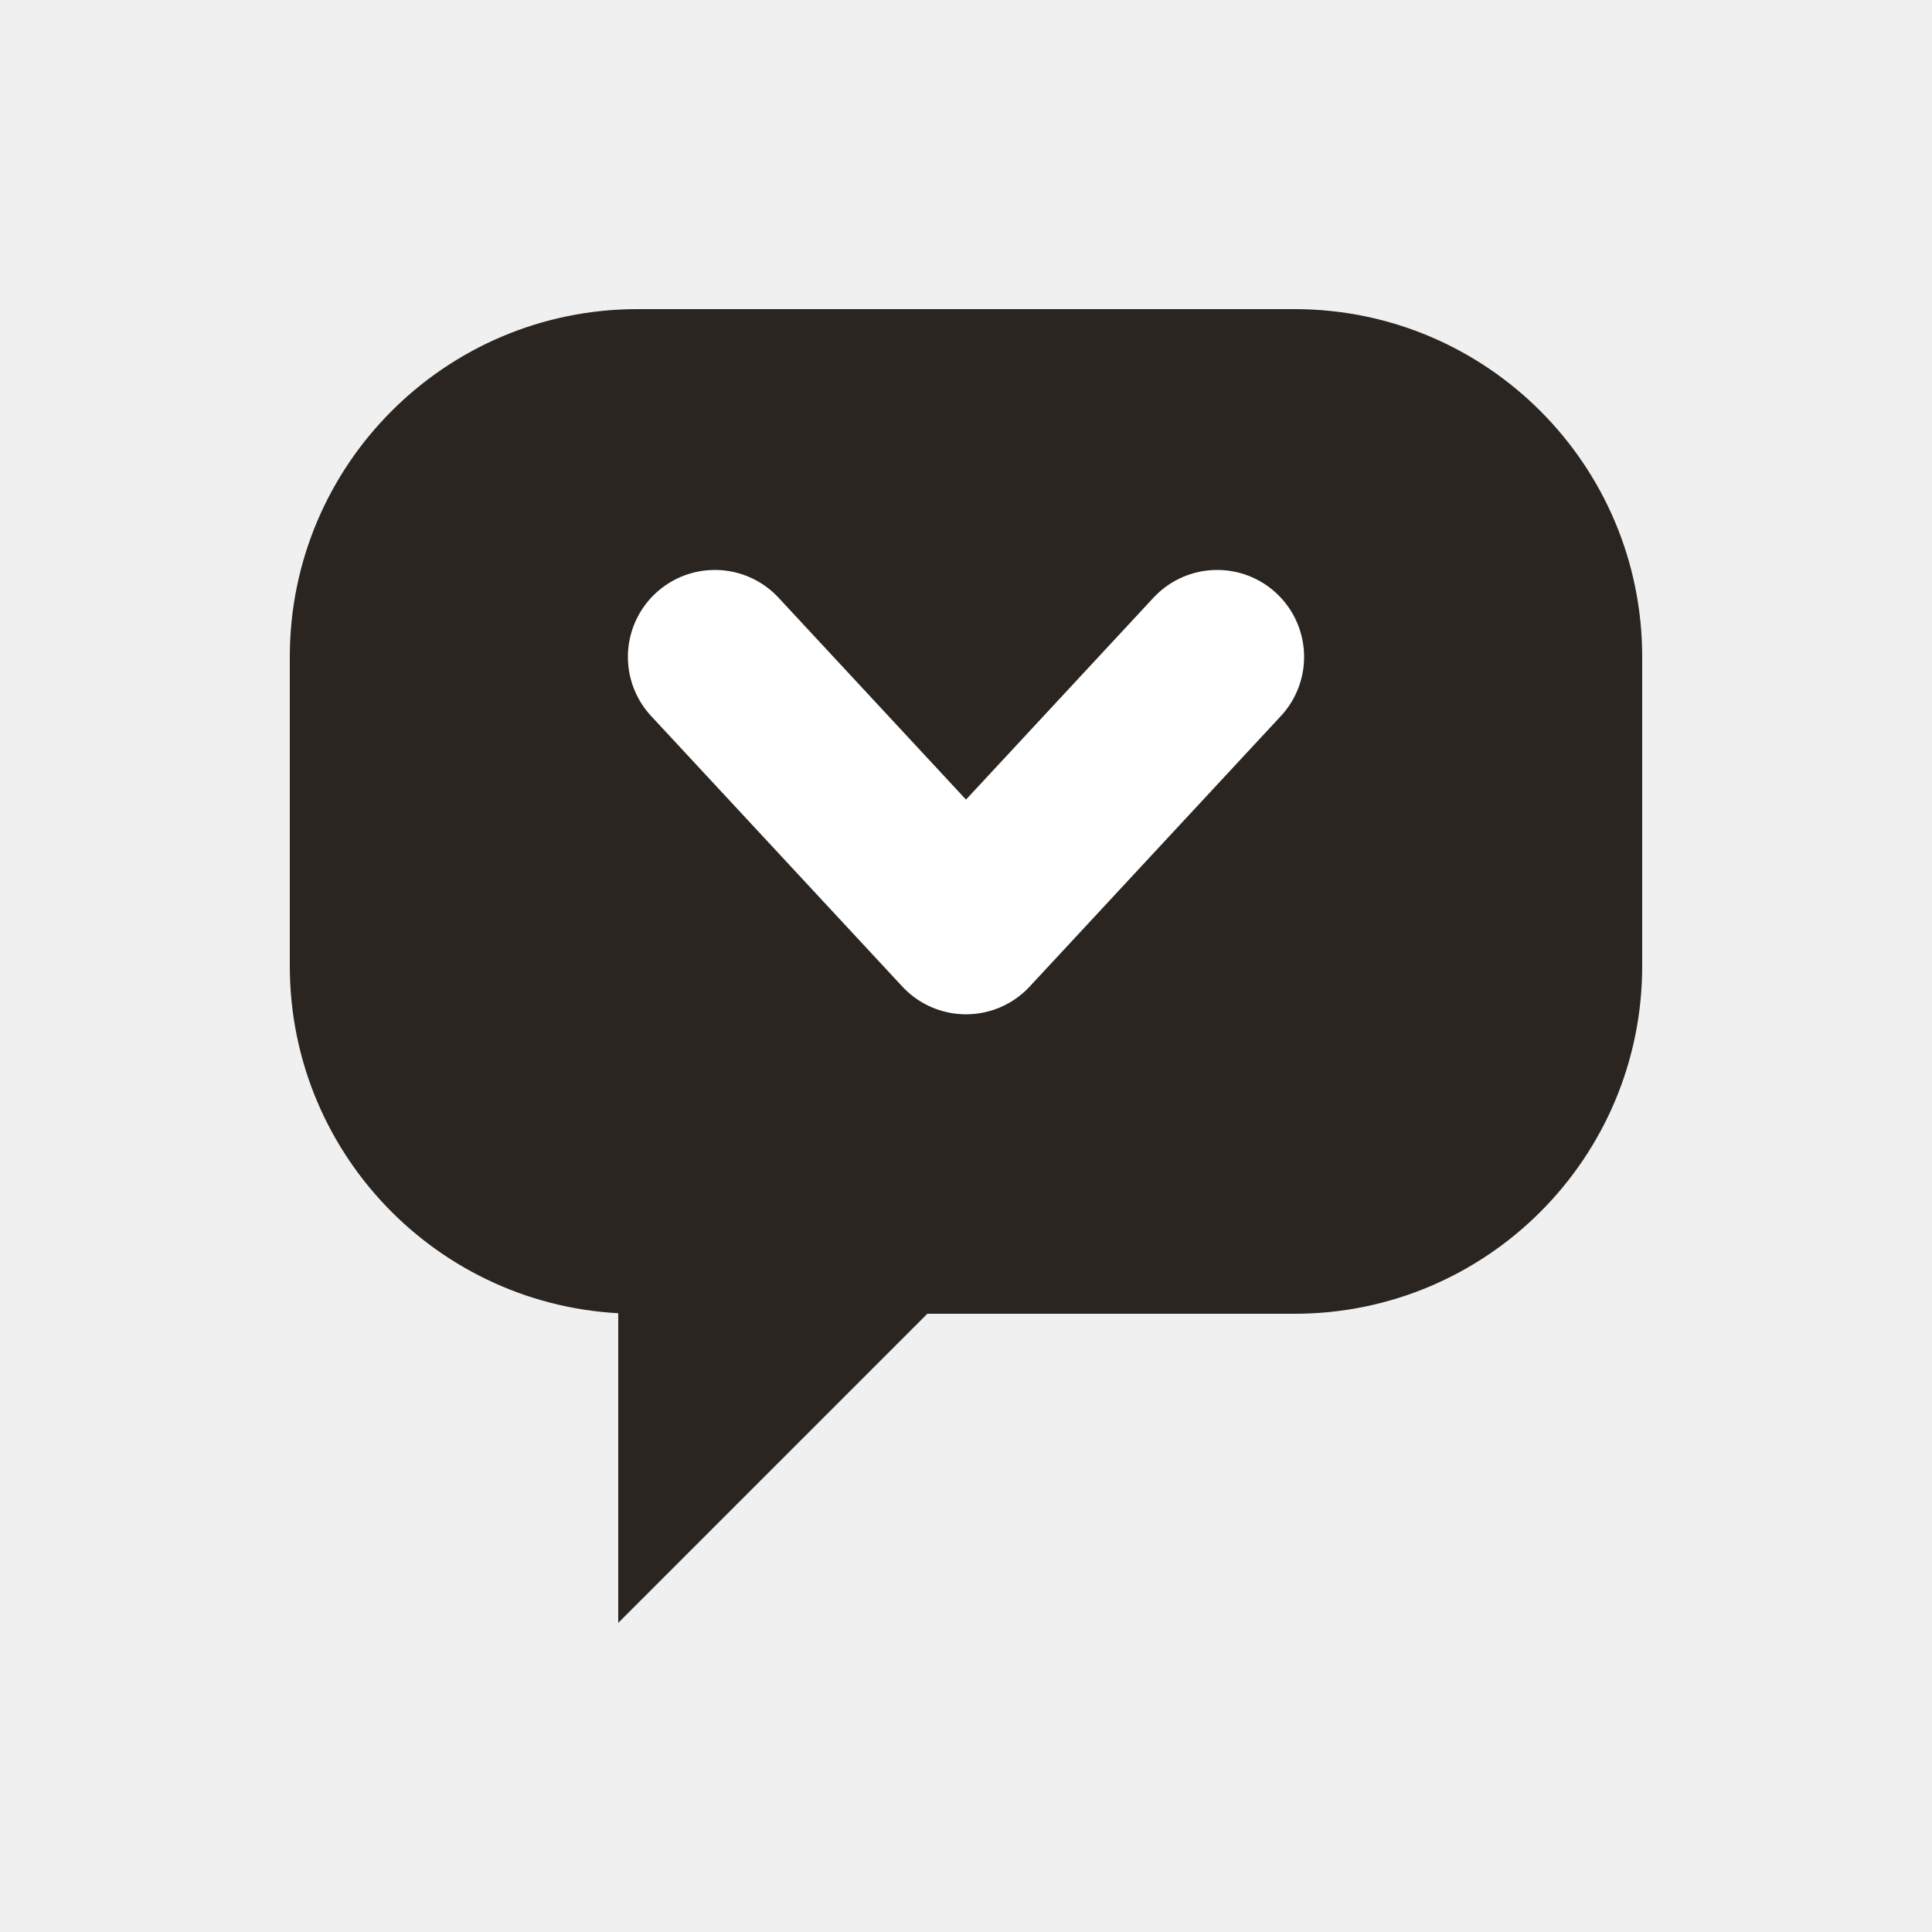
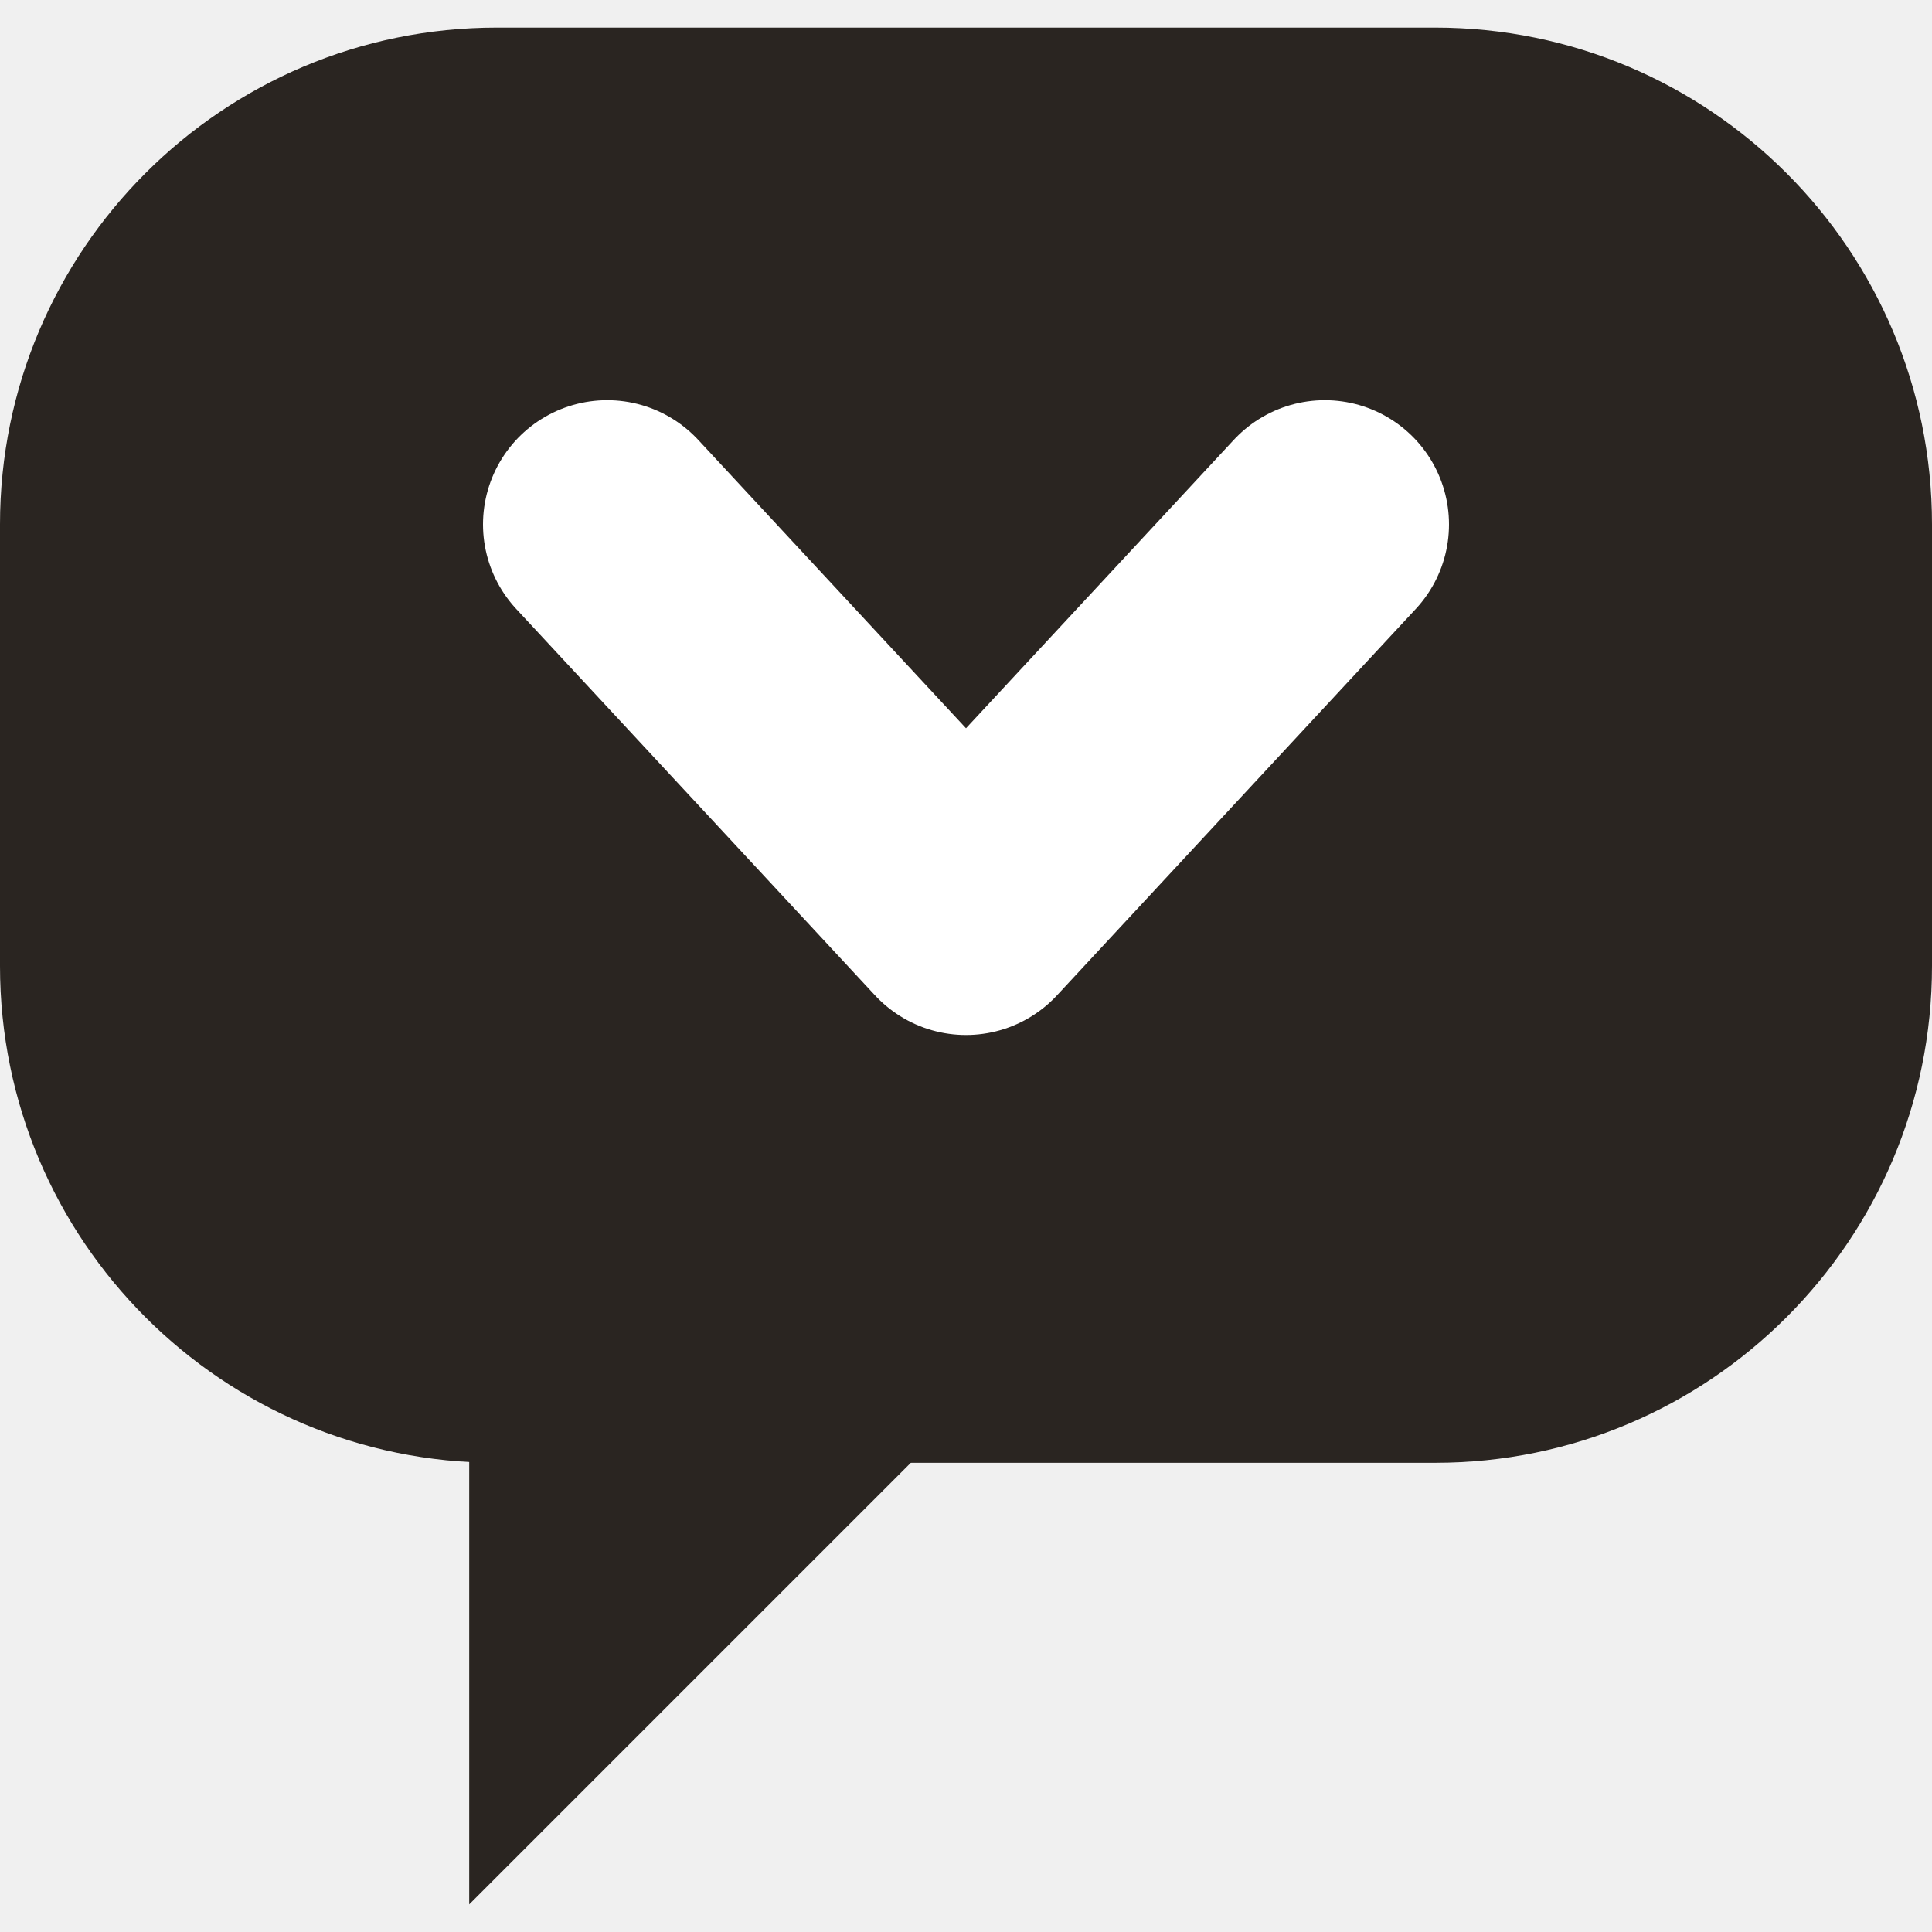
- <svg xmlns="http://www.w3.org/2000/svg" width="100" height="100" viewBox="0 0 100 100" fill="none">
+ <svg xmlns="http://www.w3.org/2000/svg" width="100" height="100" viewBox="15 15 70 70" fill="none">
  <rect x="15" y="16" width="70" height="52" rx="18" fill="#2A2521" />
  <path d="M32 62 L32 84 L50 66 Z" fill="#2A2521" />
  <polyline points="37,34 50,48 63,34" stroke="#FFFFFF" stroke-width="9" stroke-linecap="round" stroke-linejoin="round" fill="none" />
</svg>
